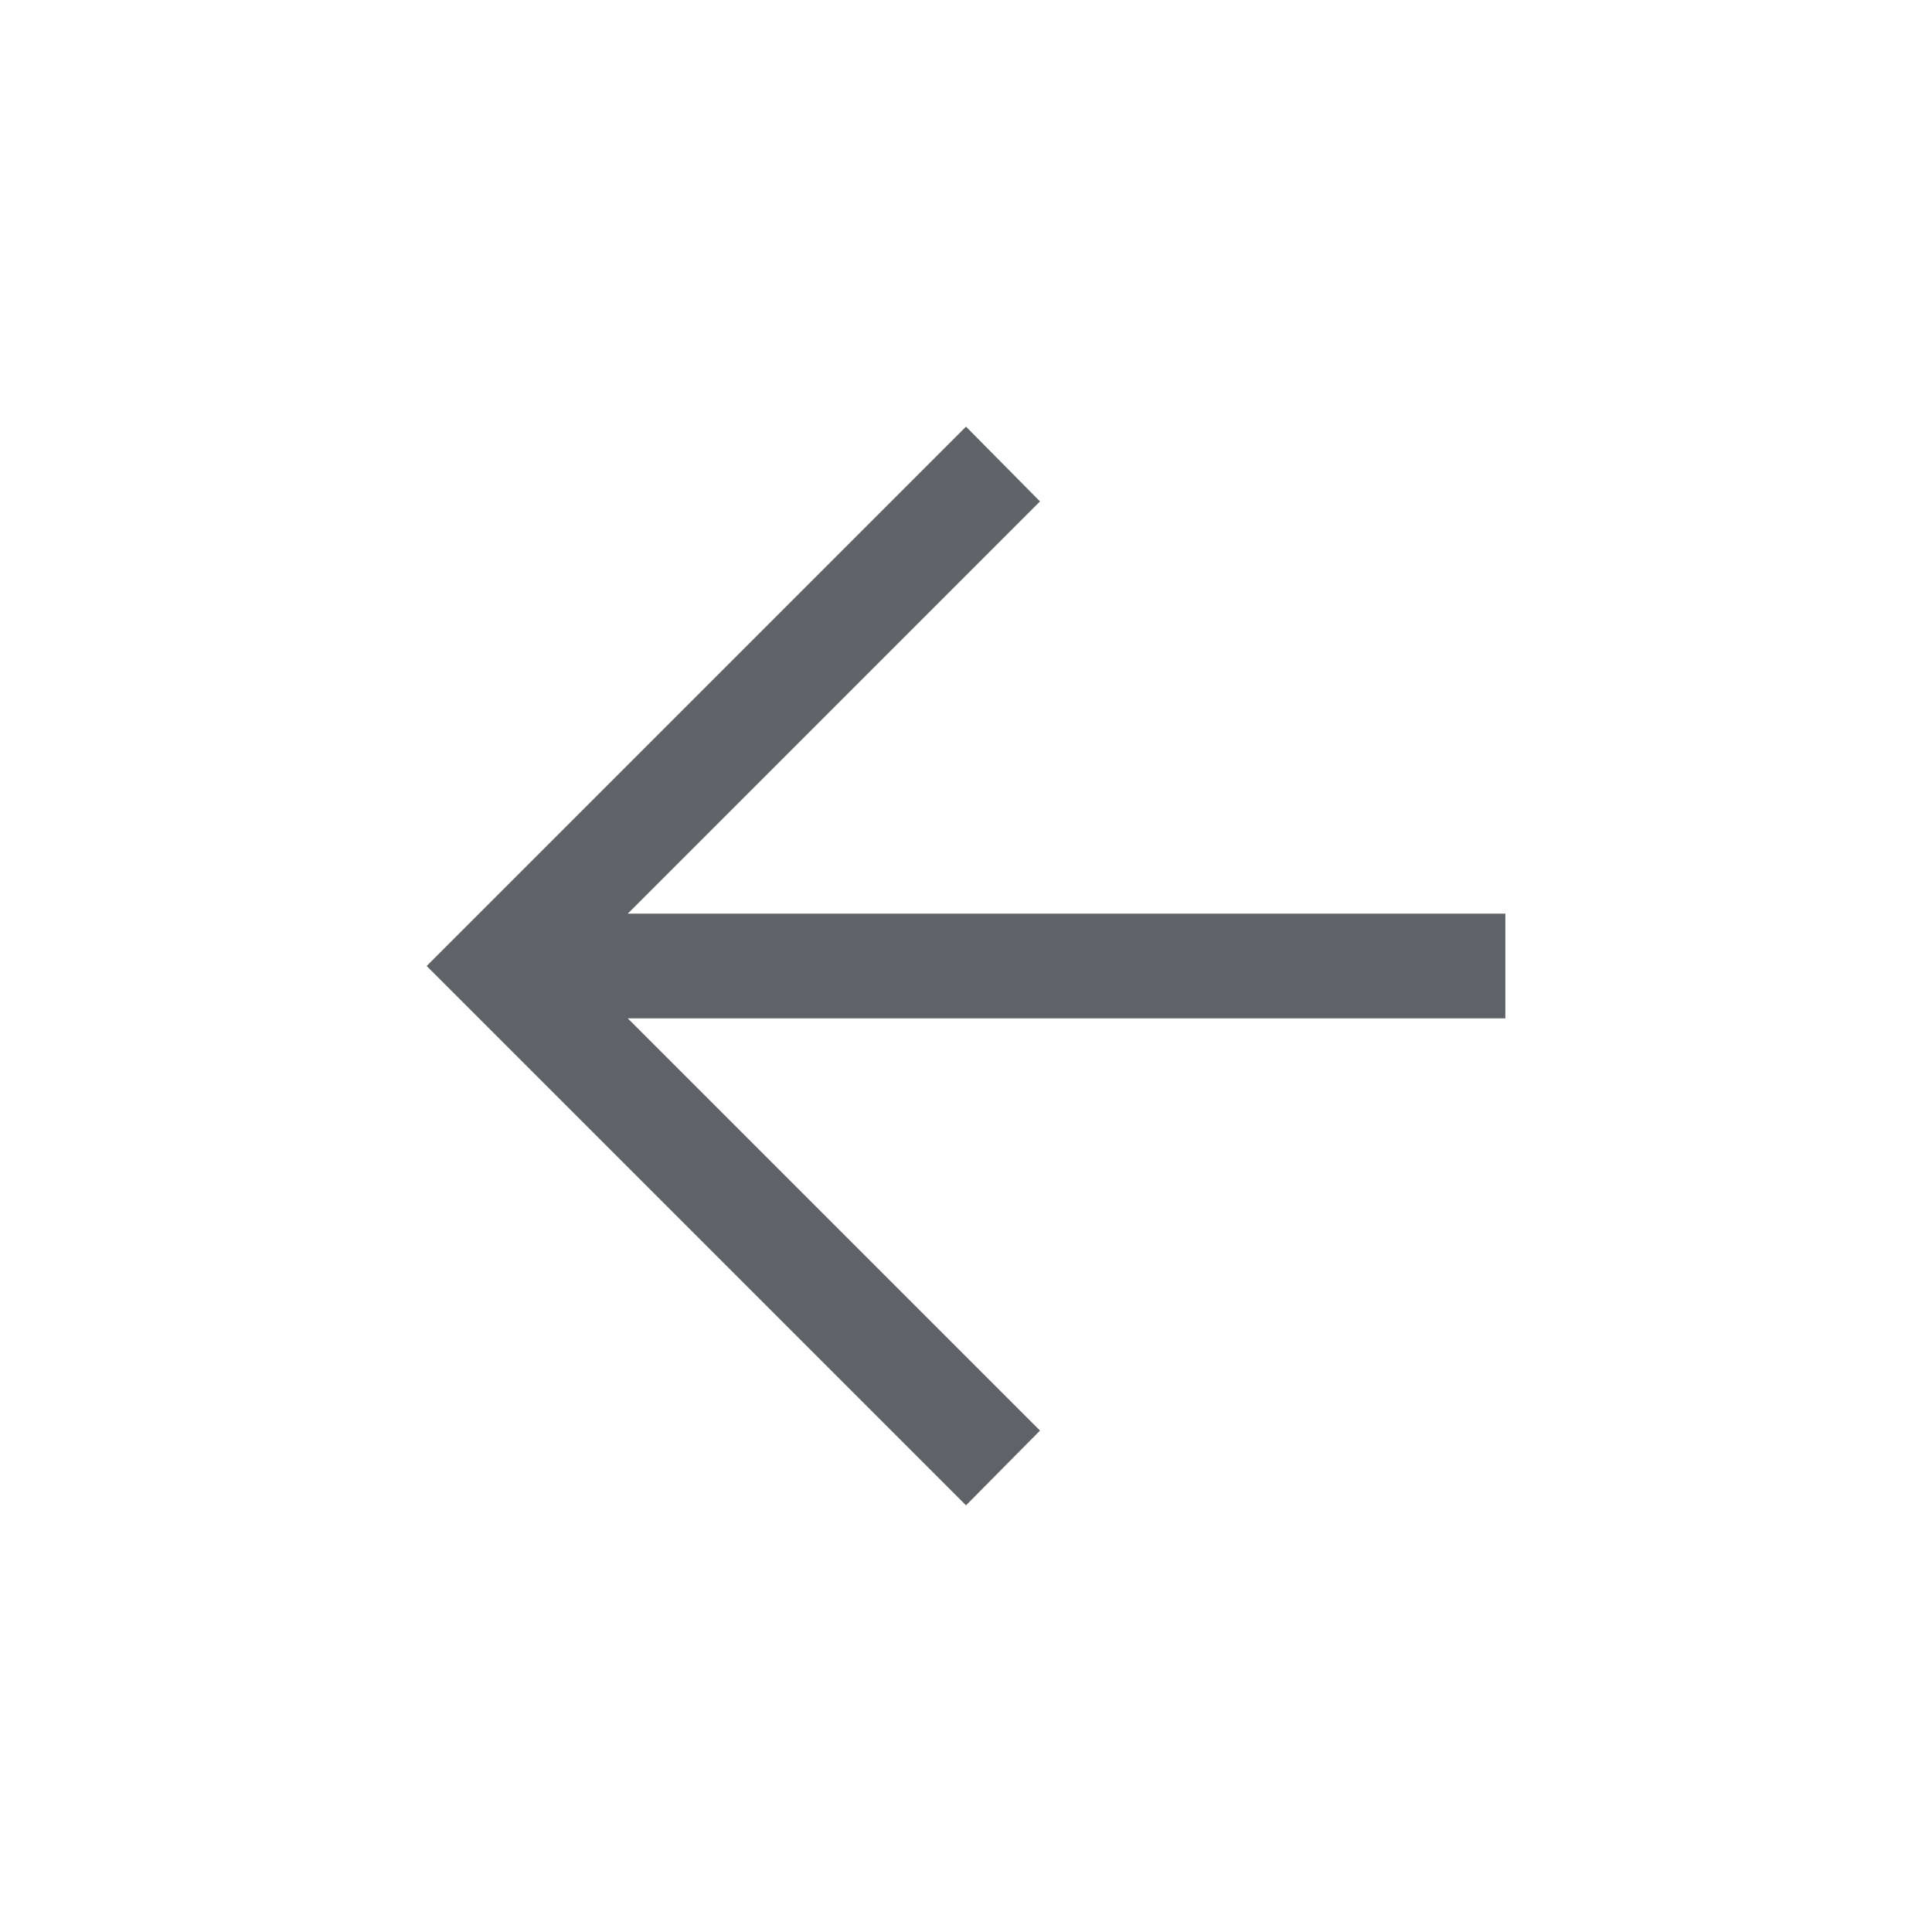
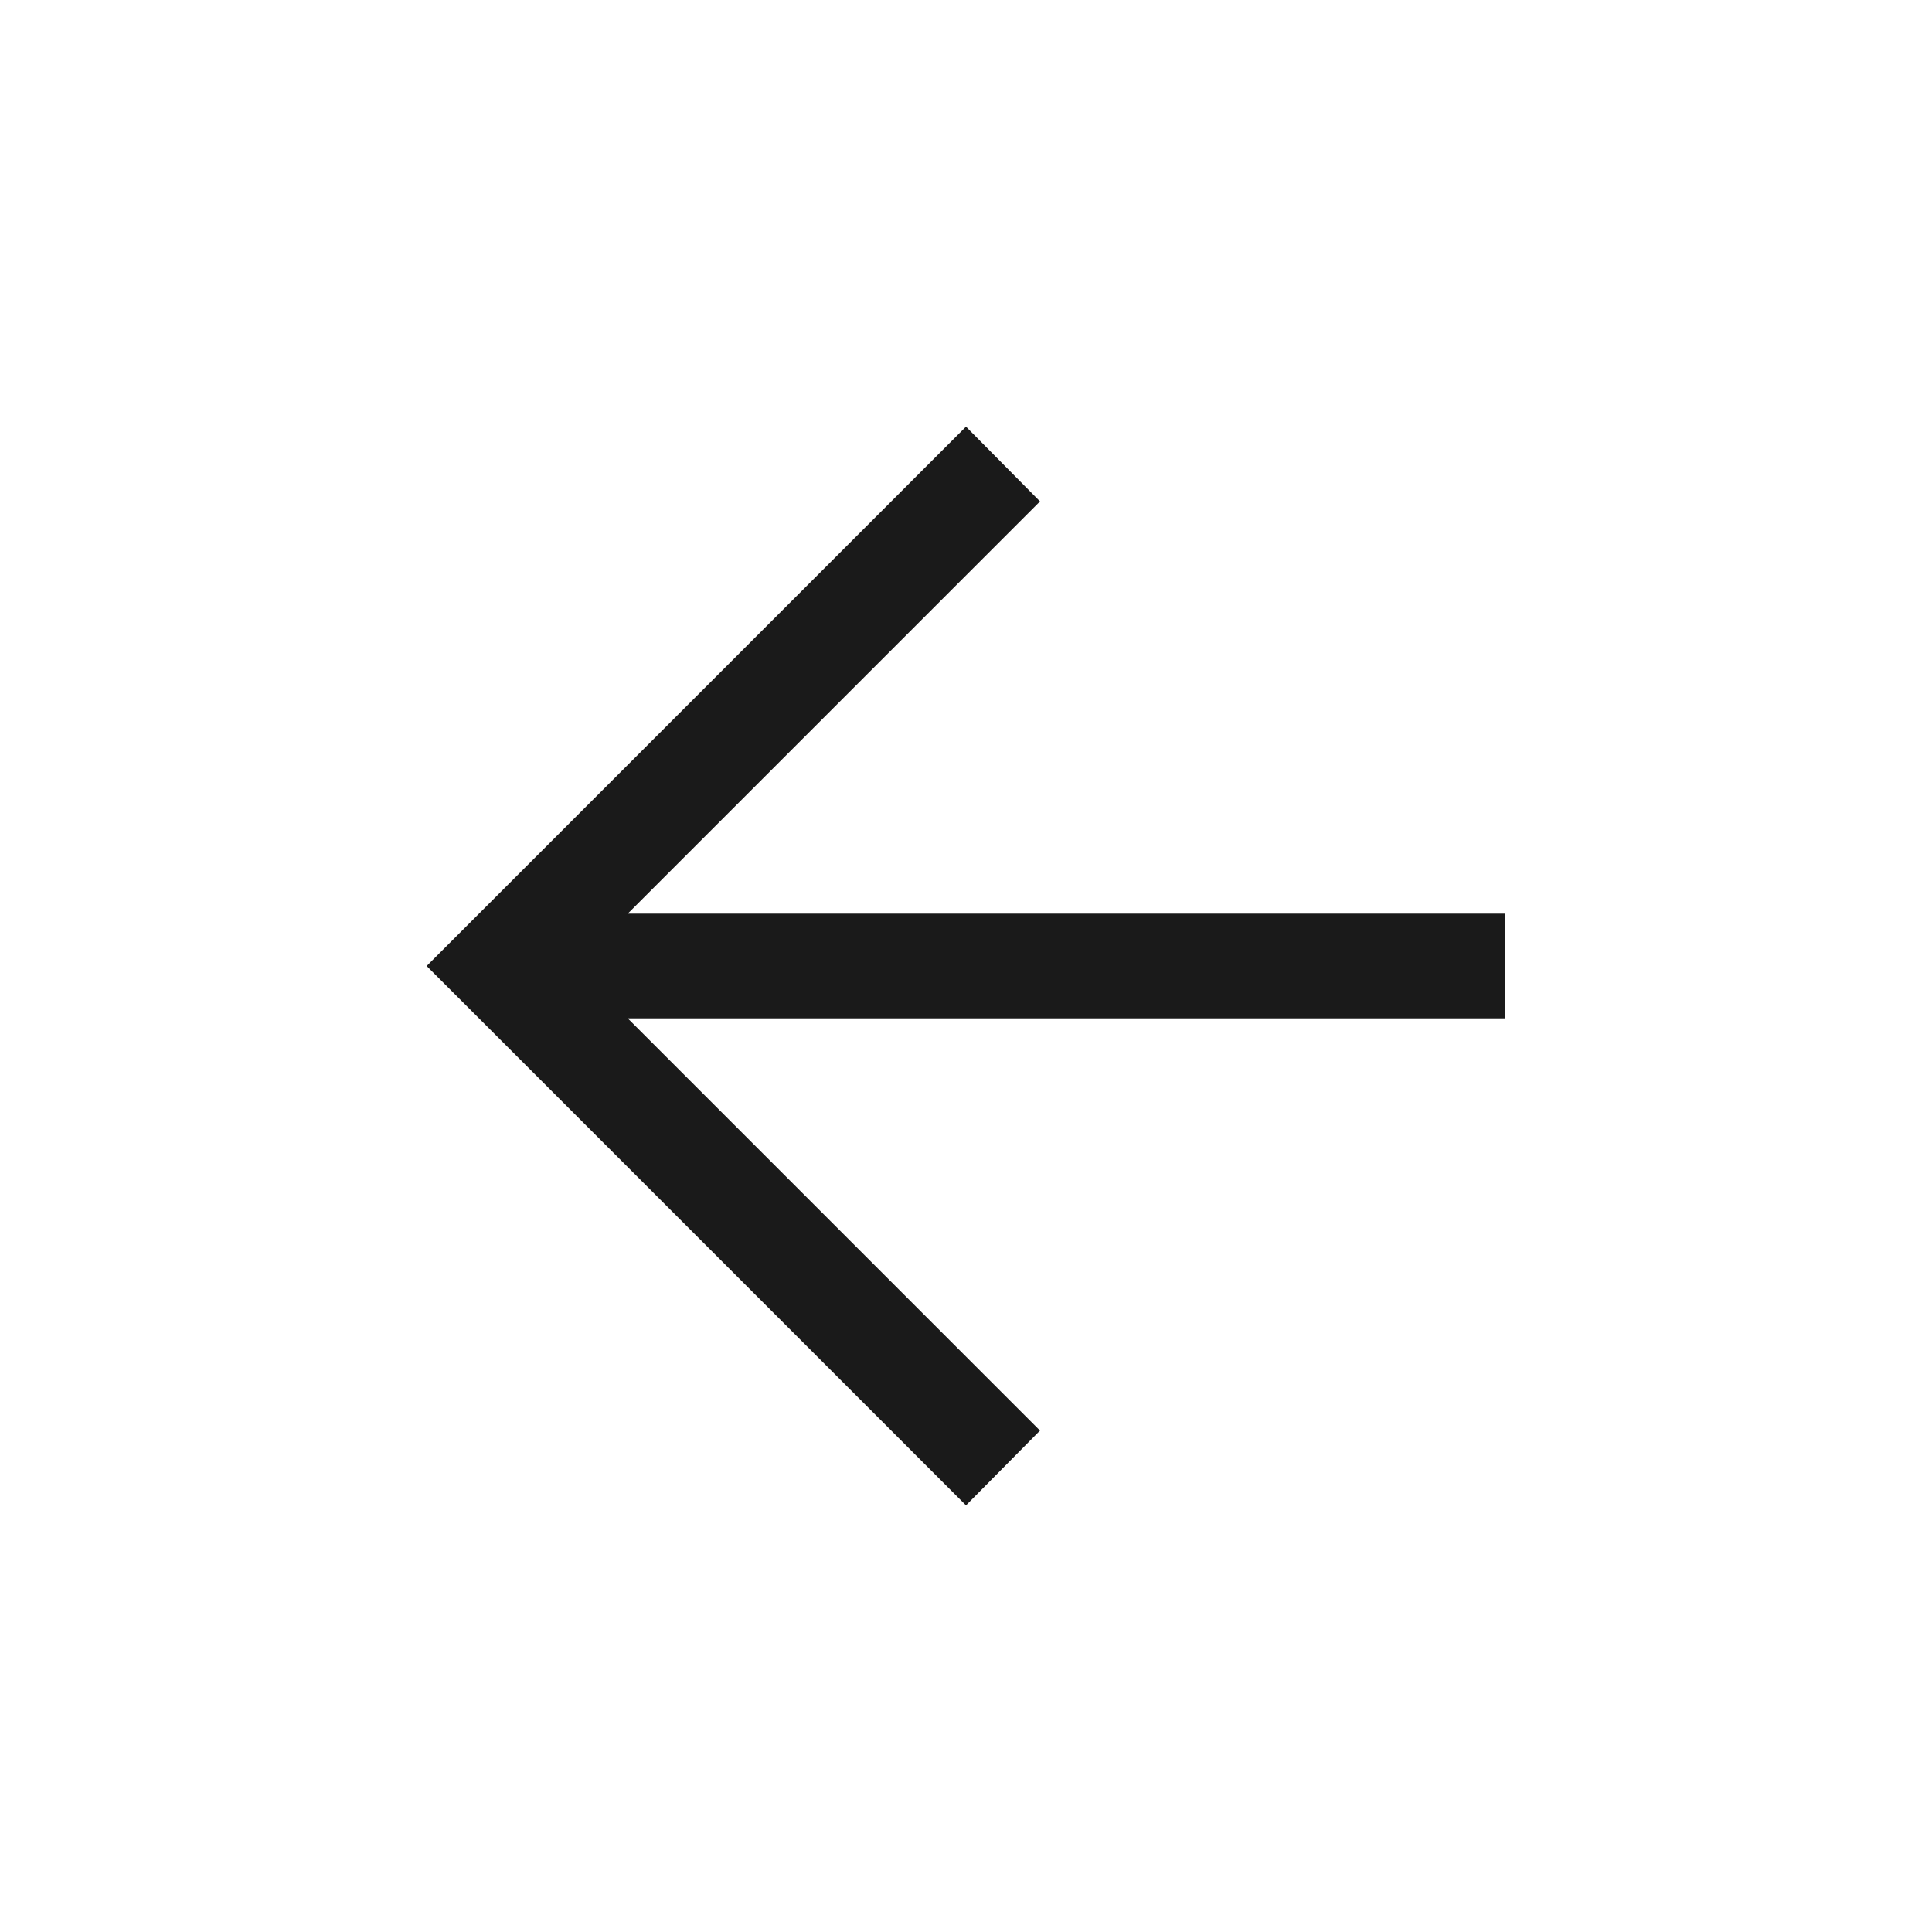
- <svg xmlns="http://www.w3.org/2000/svg" height="20px" viewBox="0 -960 960 960" width="20px" fill="#5f6368">
+ <svg xmlns="http://www.w3.org/2000/svg" height="20px" viewBox="0 -960 960 960" width="20px" fill="#1a1a1a">
  <path d="m311.92-454 204.85 204.85L480-212 212-480l268-268 36.77 37.15L311.92-506H748v52H311.92Z" />
</svg>
